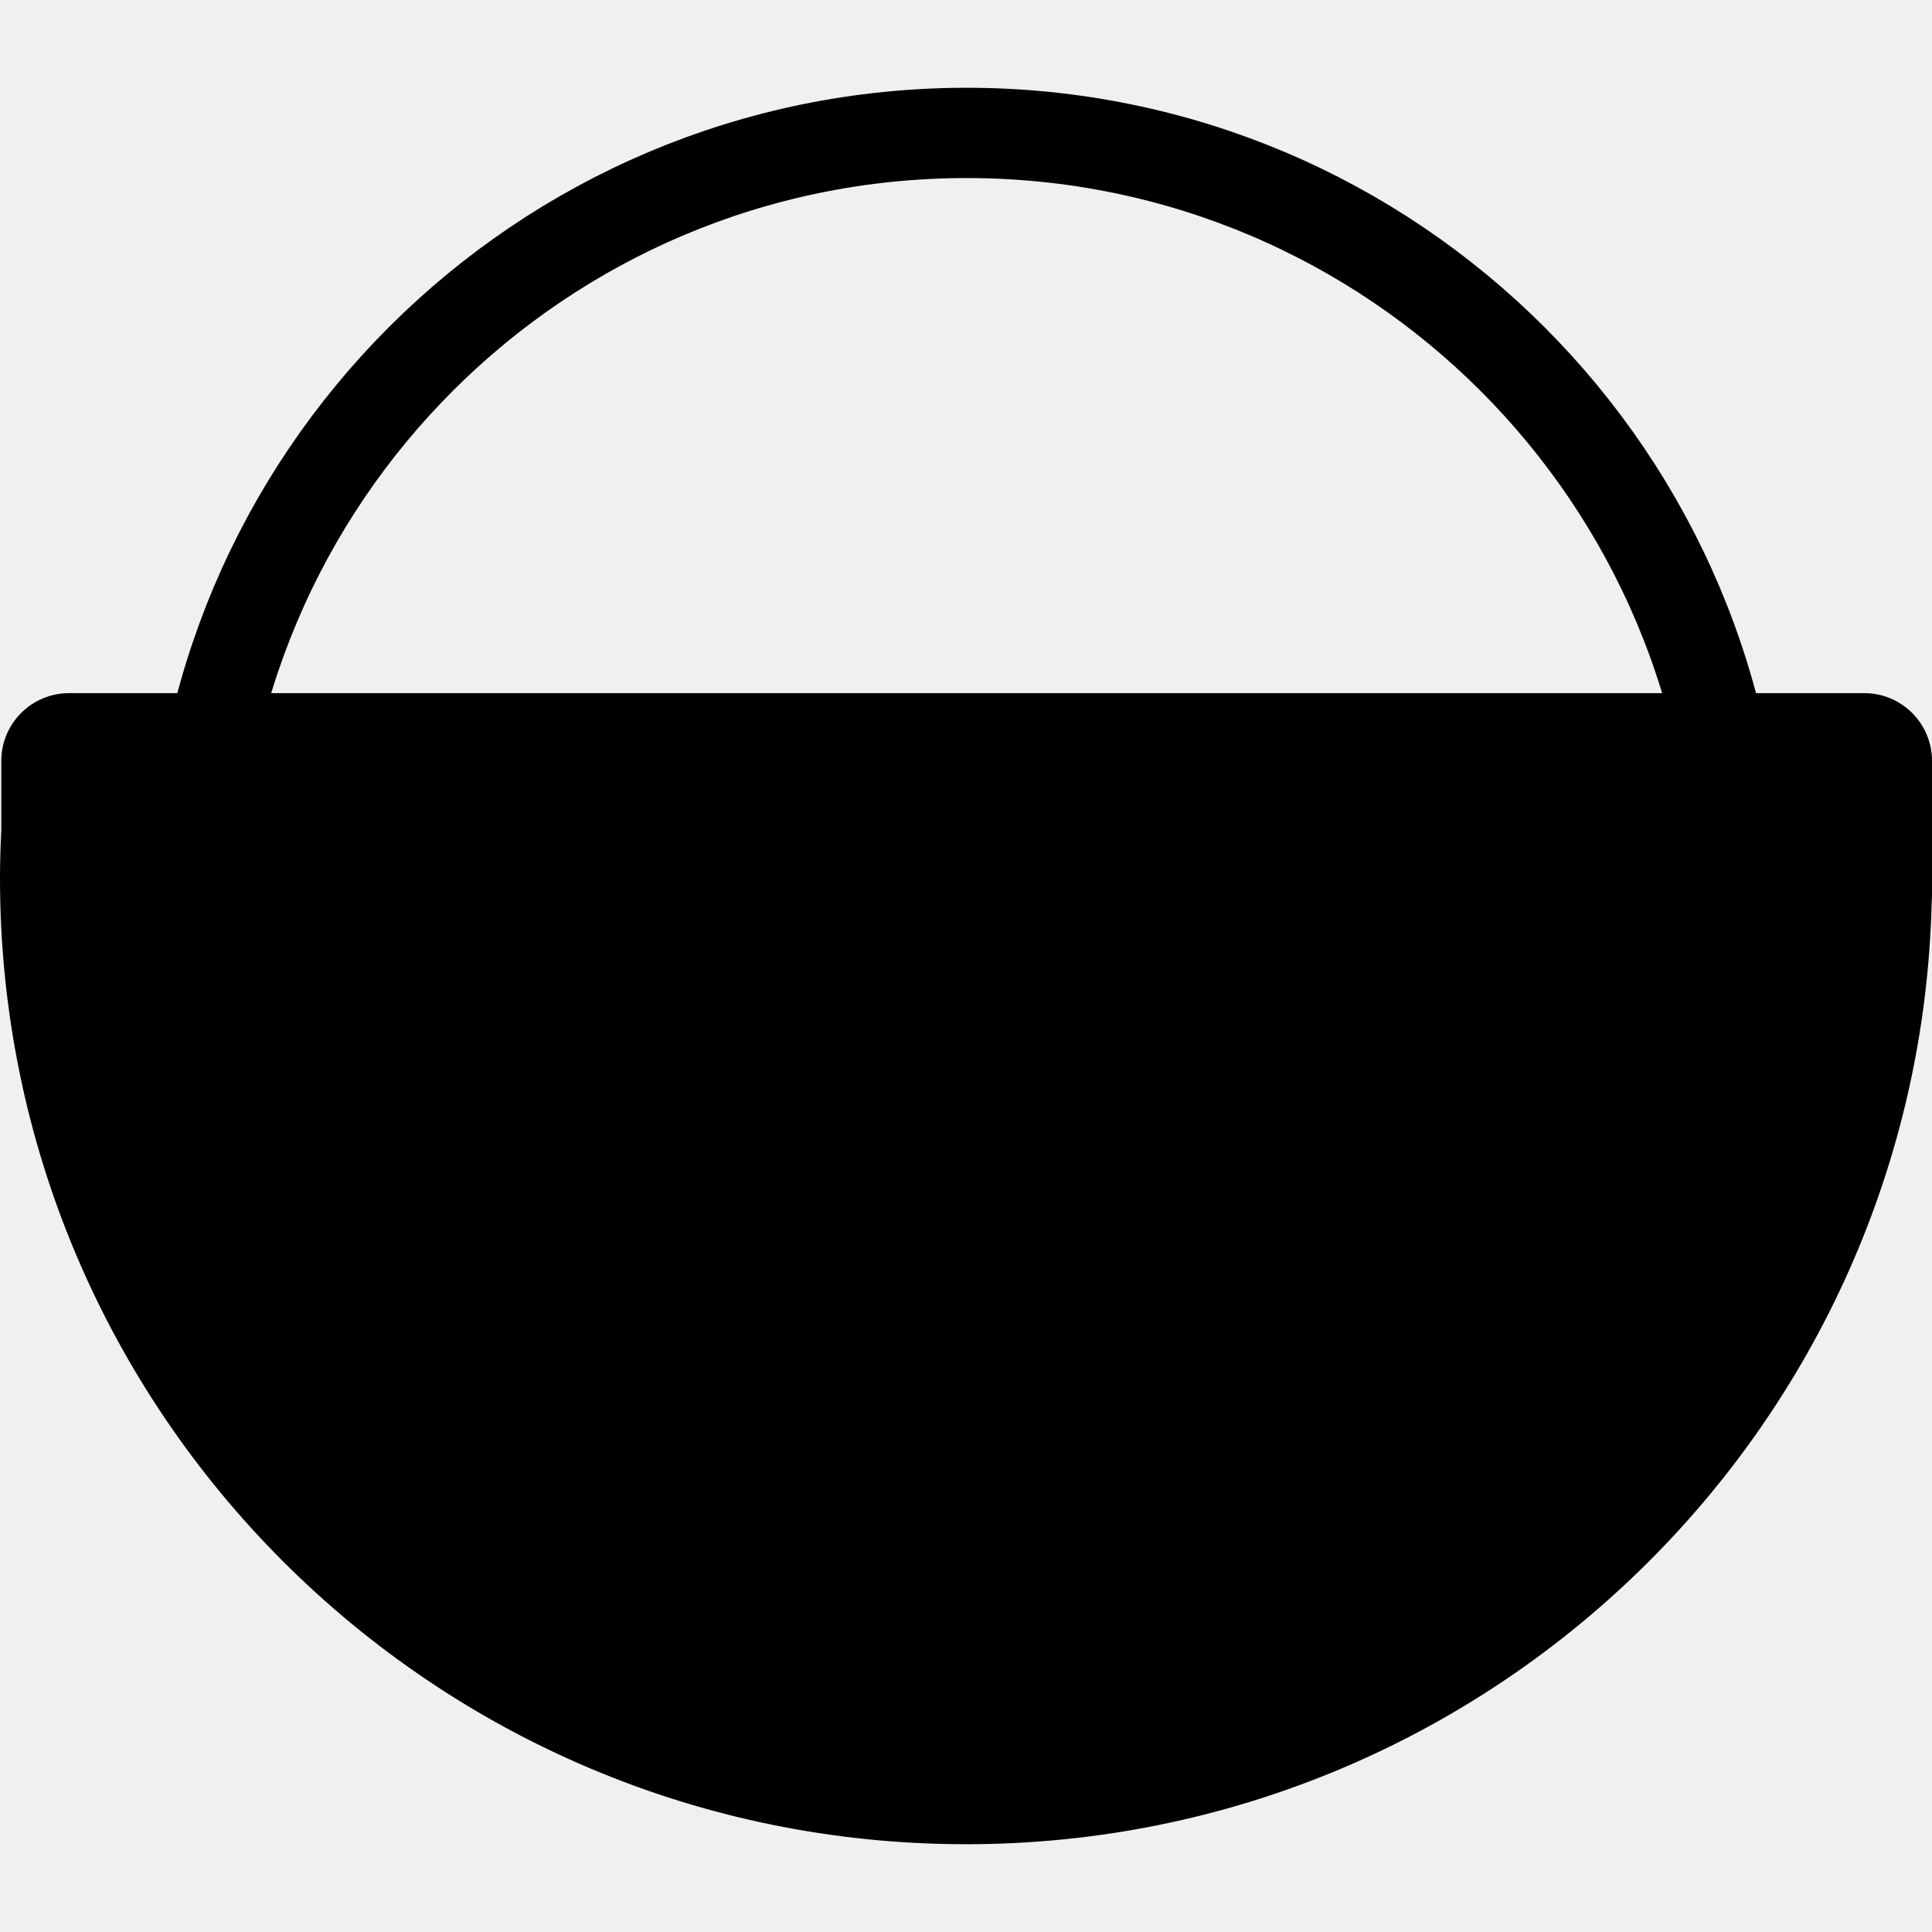
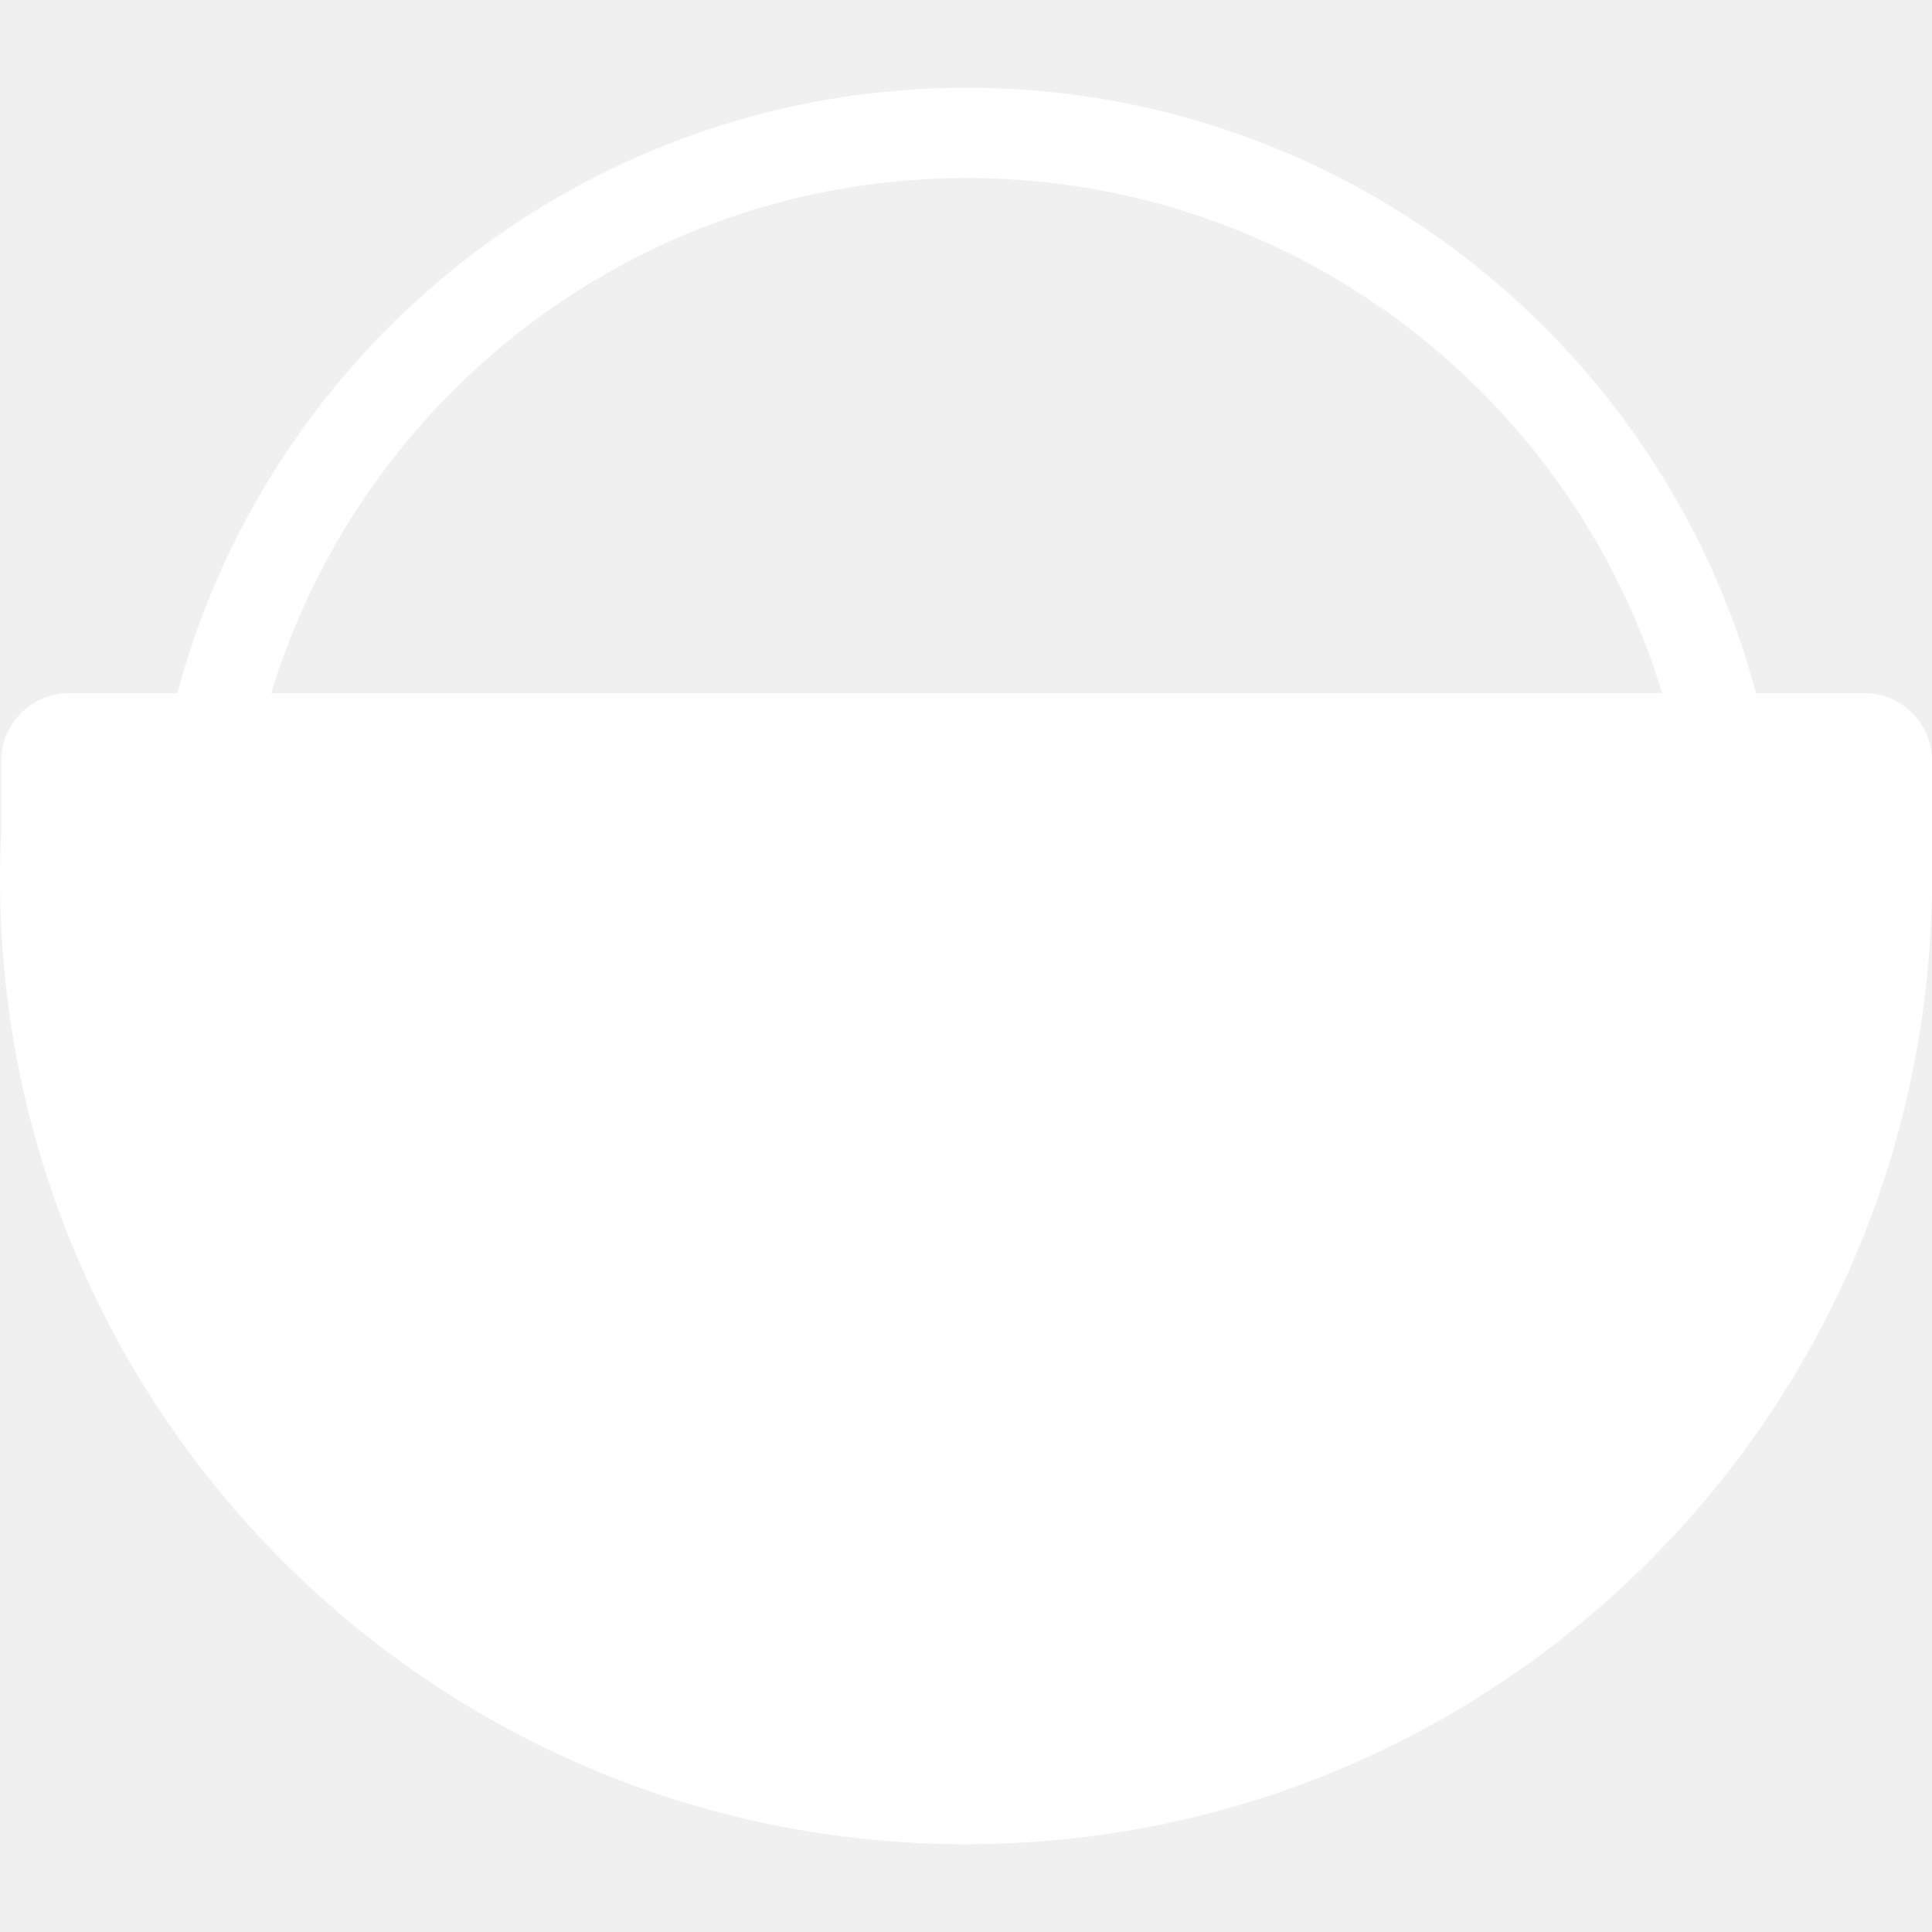
<svg xmlns="http://www.w3.org/2000/svg" width="20" height="20" viewBox="0 0 428 389.11">
-   <circle cx="214.15" cy="181" r="171" fill="none" stroke="currentColor" stroke-miterlimit="10" stroke-width="20" />
-   <path d="M413 134.11H15.29a15 15 0 0 0-15 15v15.3C.12 168 0 171.52 0 175.11c0 118.19 95.81 214 214 214 116.4 0 211.1-92.94 213.93-208.67 0-.44.07-.88.07-1.33v-30a15 15 0 0 0-15-15Z" />
+   <circle cx="214.15" cy="181" r="171" fill="none" stroke="white" stroke-miterlimit="10" stroke-width="20" />
+   <path d="M413 134.11H15.29a15 15 0 0 0-15 15v15.3C.12 168 0 171.52 0 175.11c0 118.19 95.81 214 214 214 116.4 0 211.1-92.94 213.93-208.67 0-.44.07-.88.07-1.33v-30a15 15 0 0 0-15-15Z" fill="white" />
</svg>
